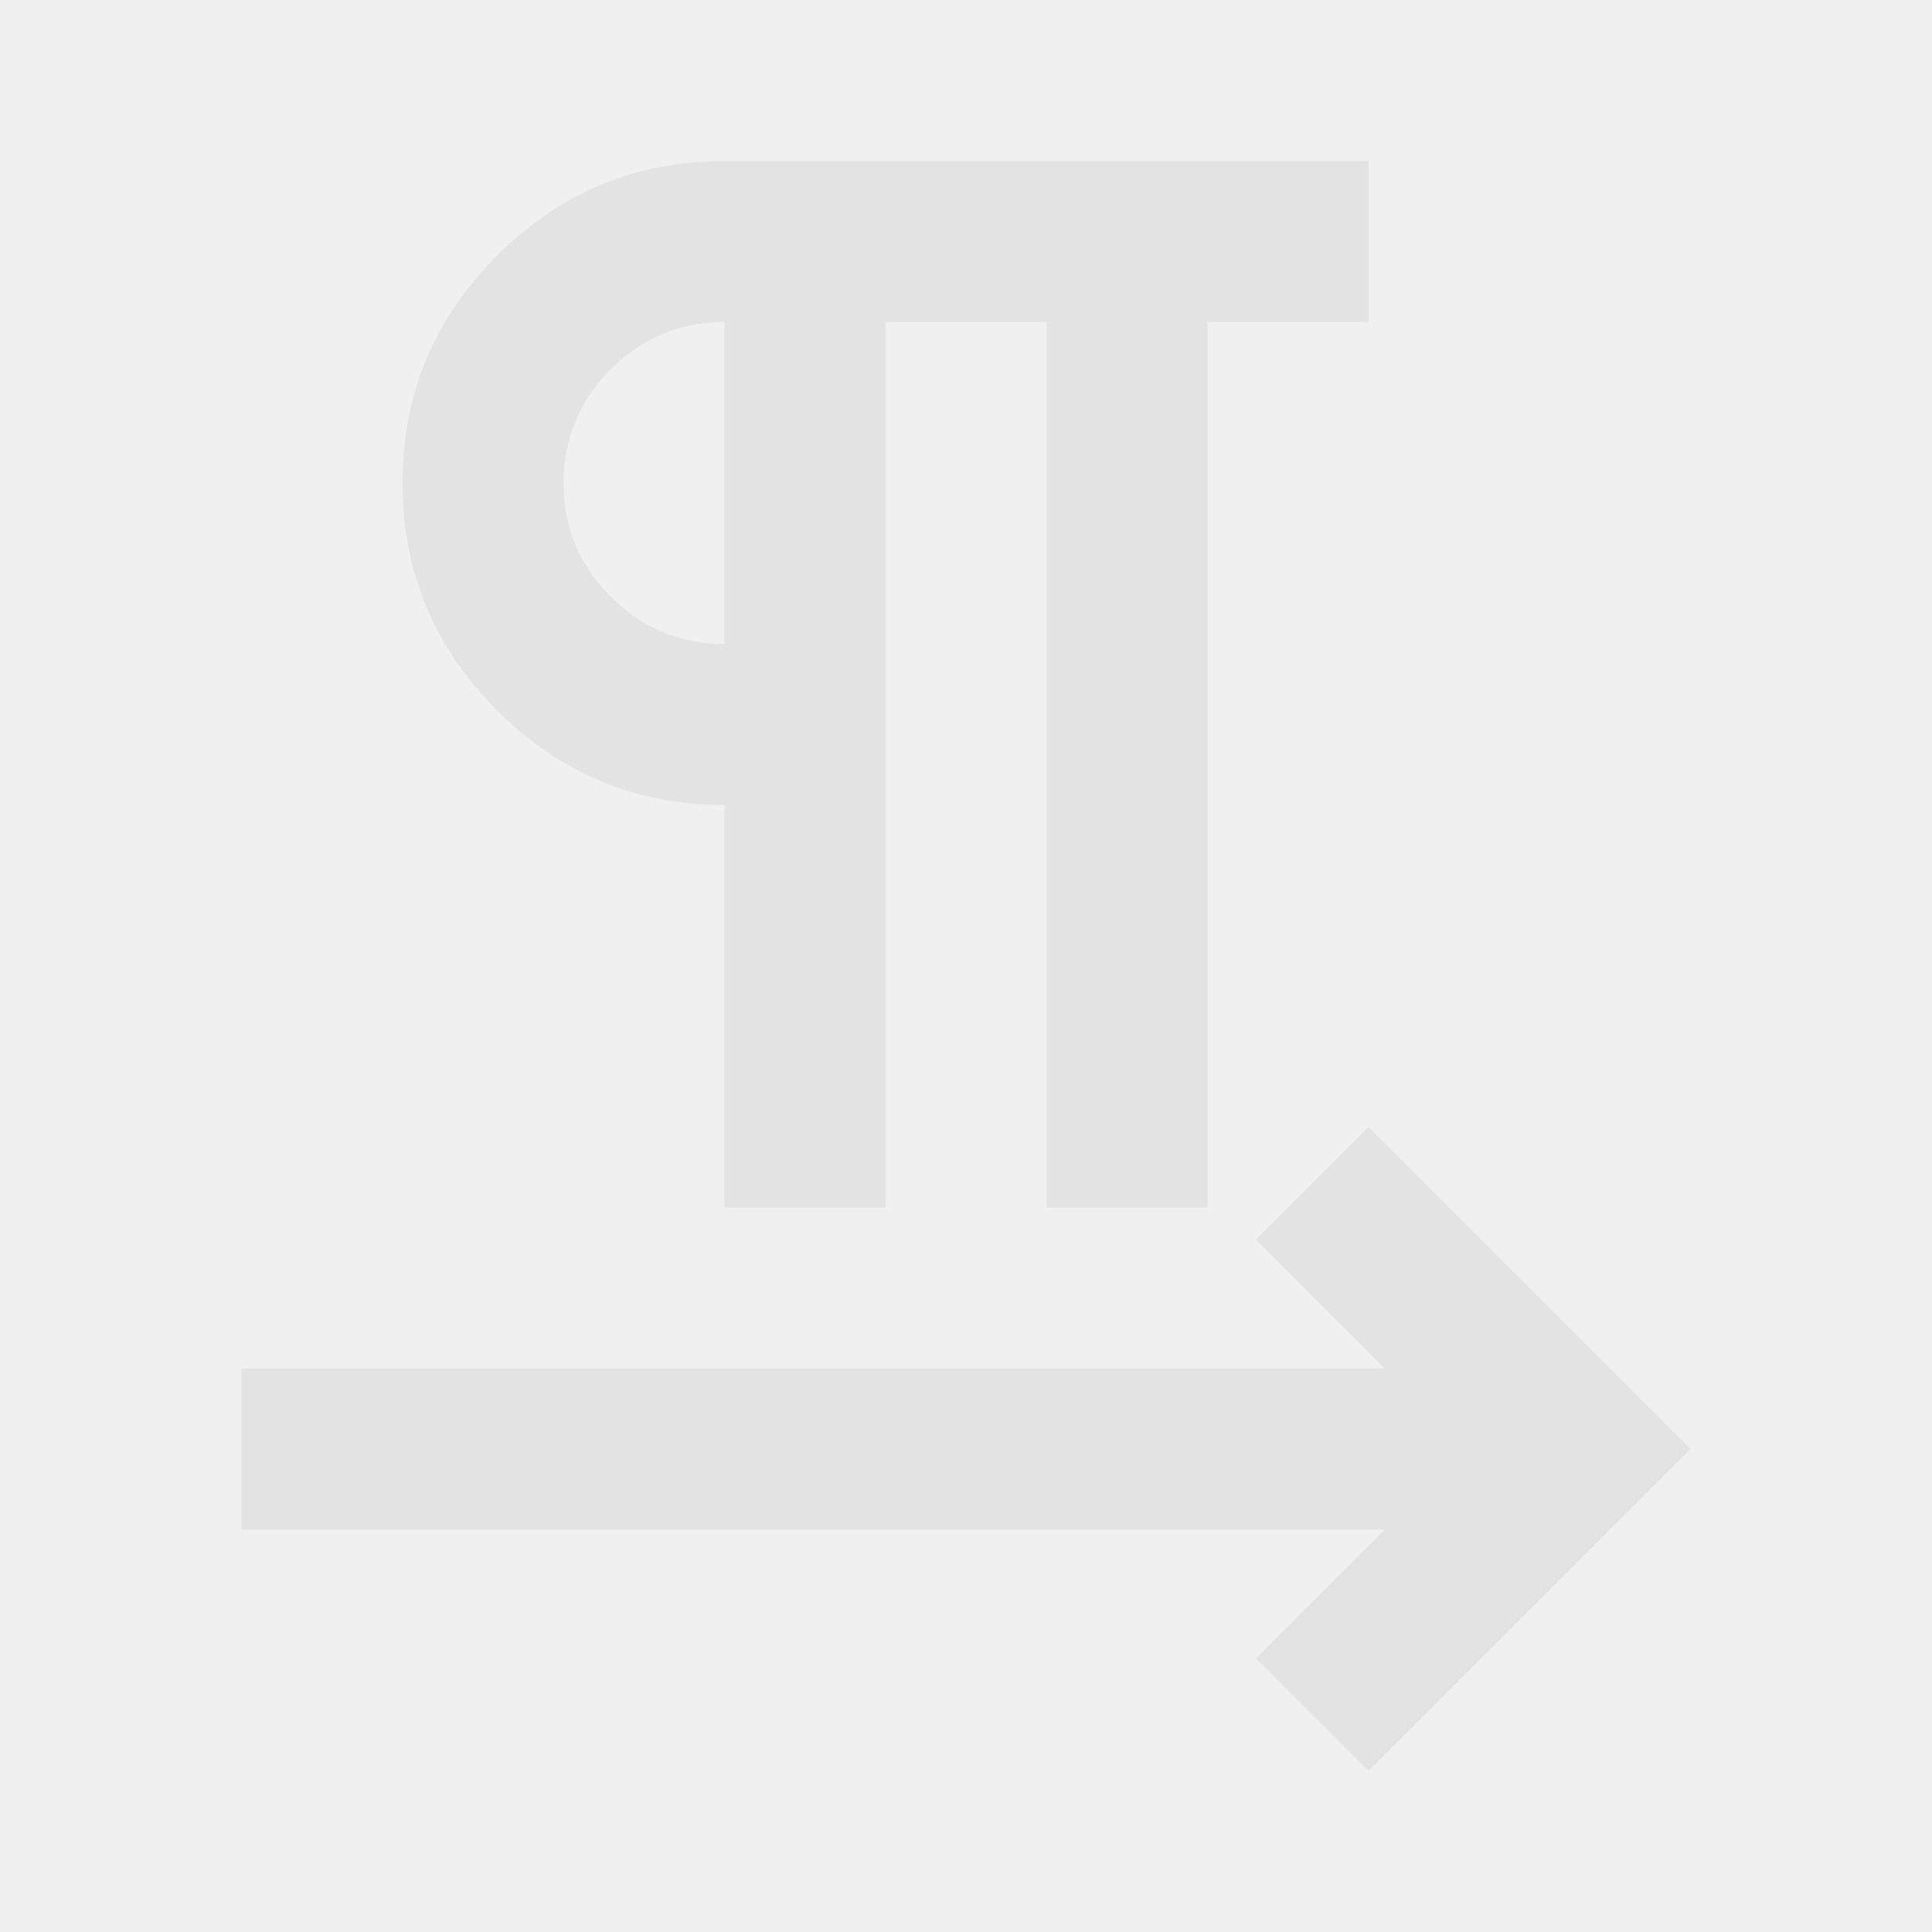
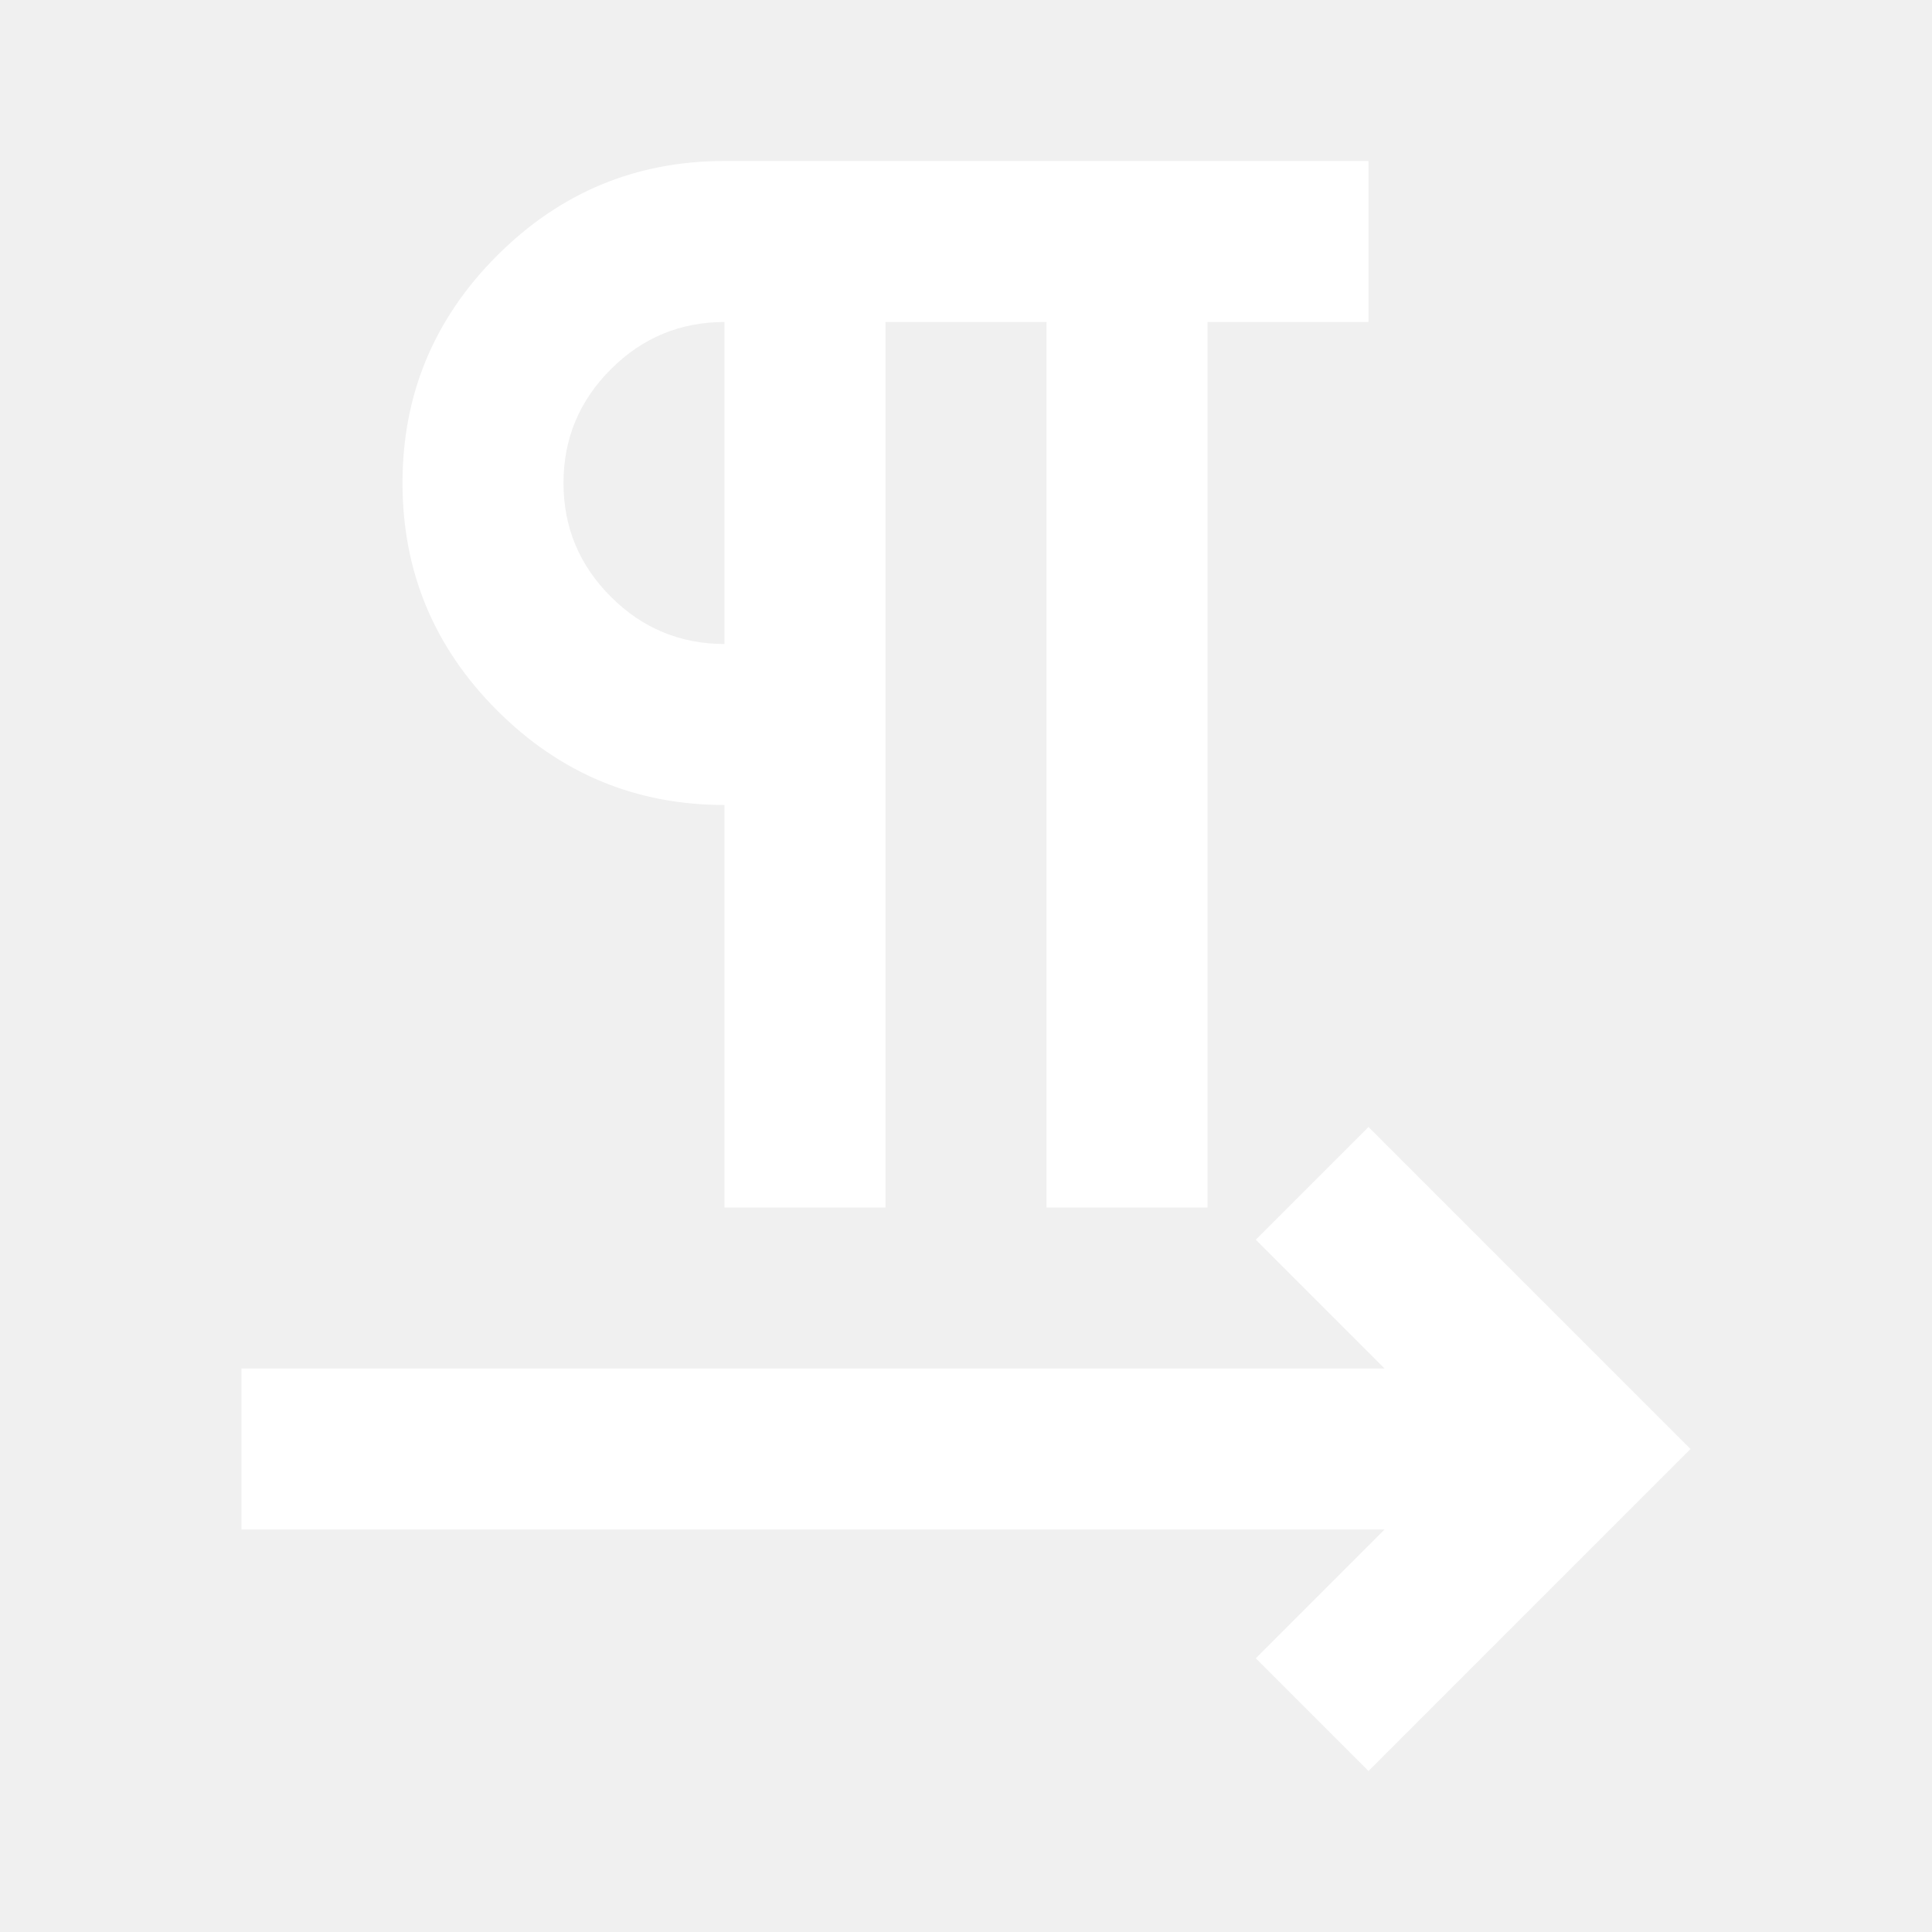
- <svg xmlns="http://www.w3.org/2000/svg" height="24px" viewBox="0 -960 960 960" width="24px" fill="#e3e3e3">
+ <svg xmlns="http://www.w3.org/2000/svg" height="24px" viewBox="0 -960 960 960" width="24px" fill="#FFFFFF">
  <path d="M360-360v-200q-66 0-113-47t-47-113q0-66 47-113t113-47h320v80h-80v440h-80v-440h-80v440h-80Zm0-280v-160q-33 0-56.5 23.5T280-720q0 33 23.5 56.5T360-640Zm0-80ZM680-80l-56-56 64-64H120v-80h568l-64-64 56-56 160 160L680-80Z" />
</svg>
